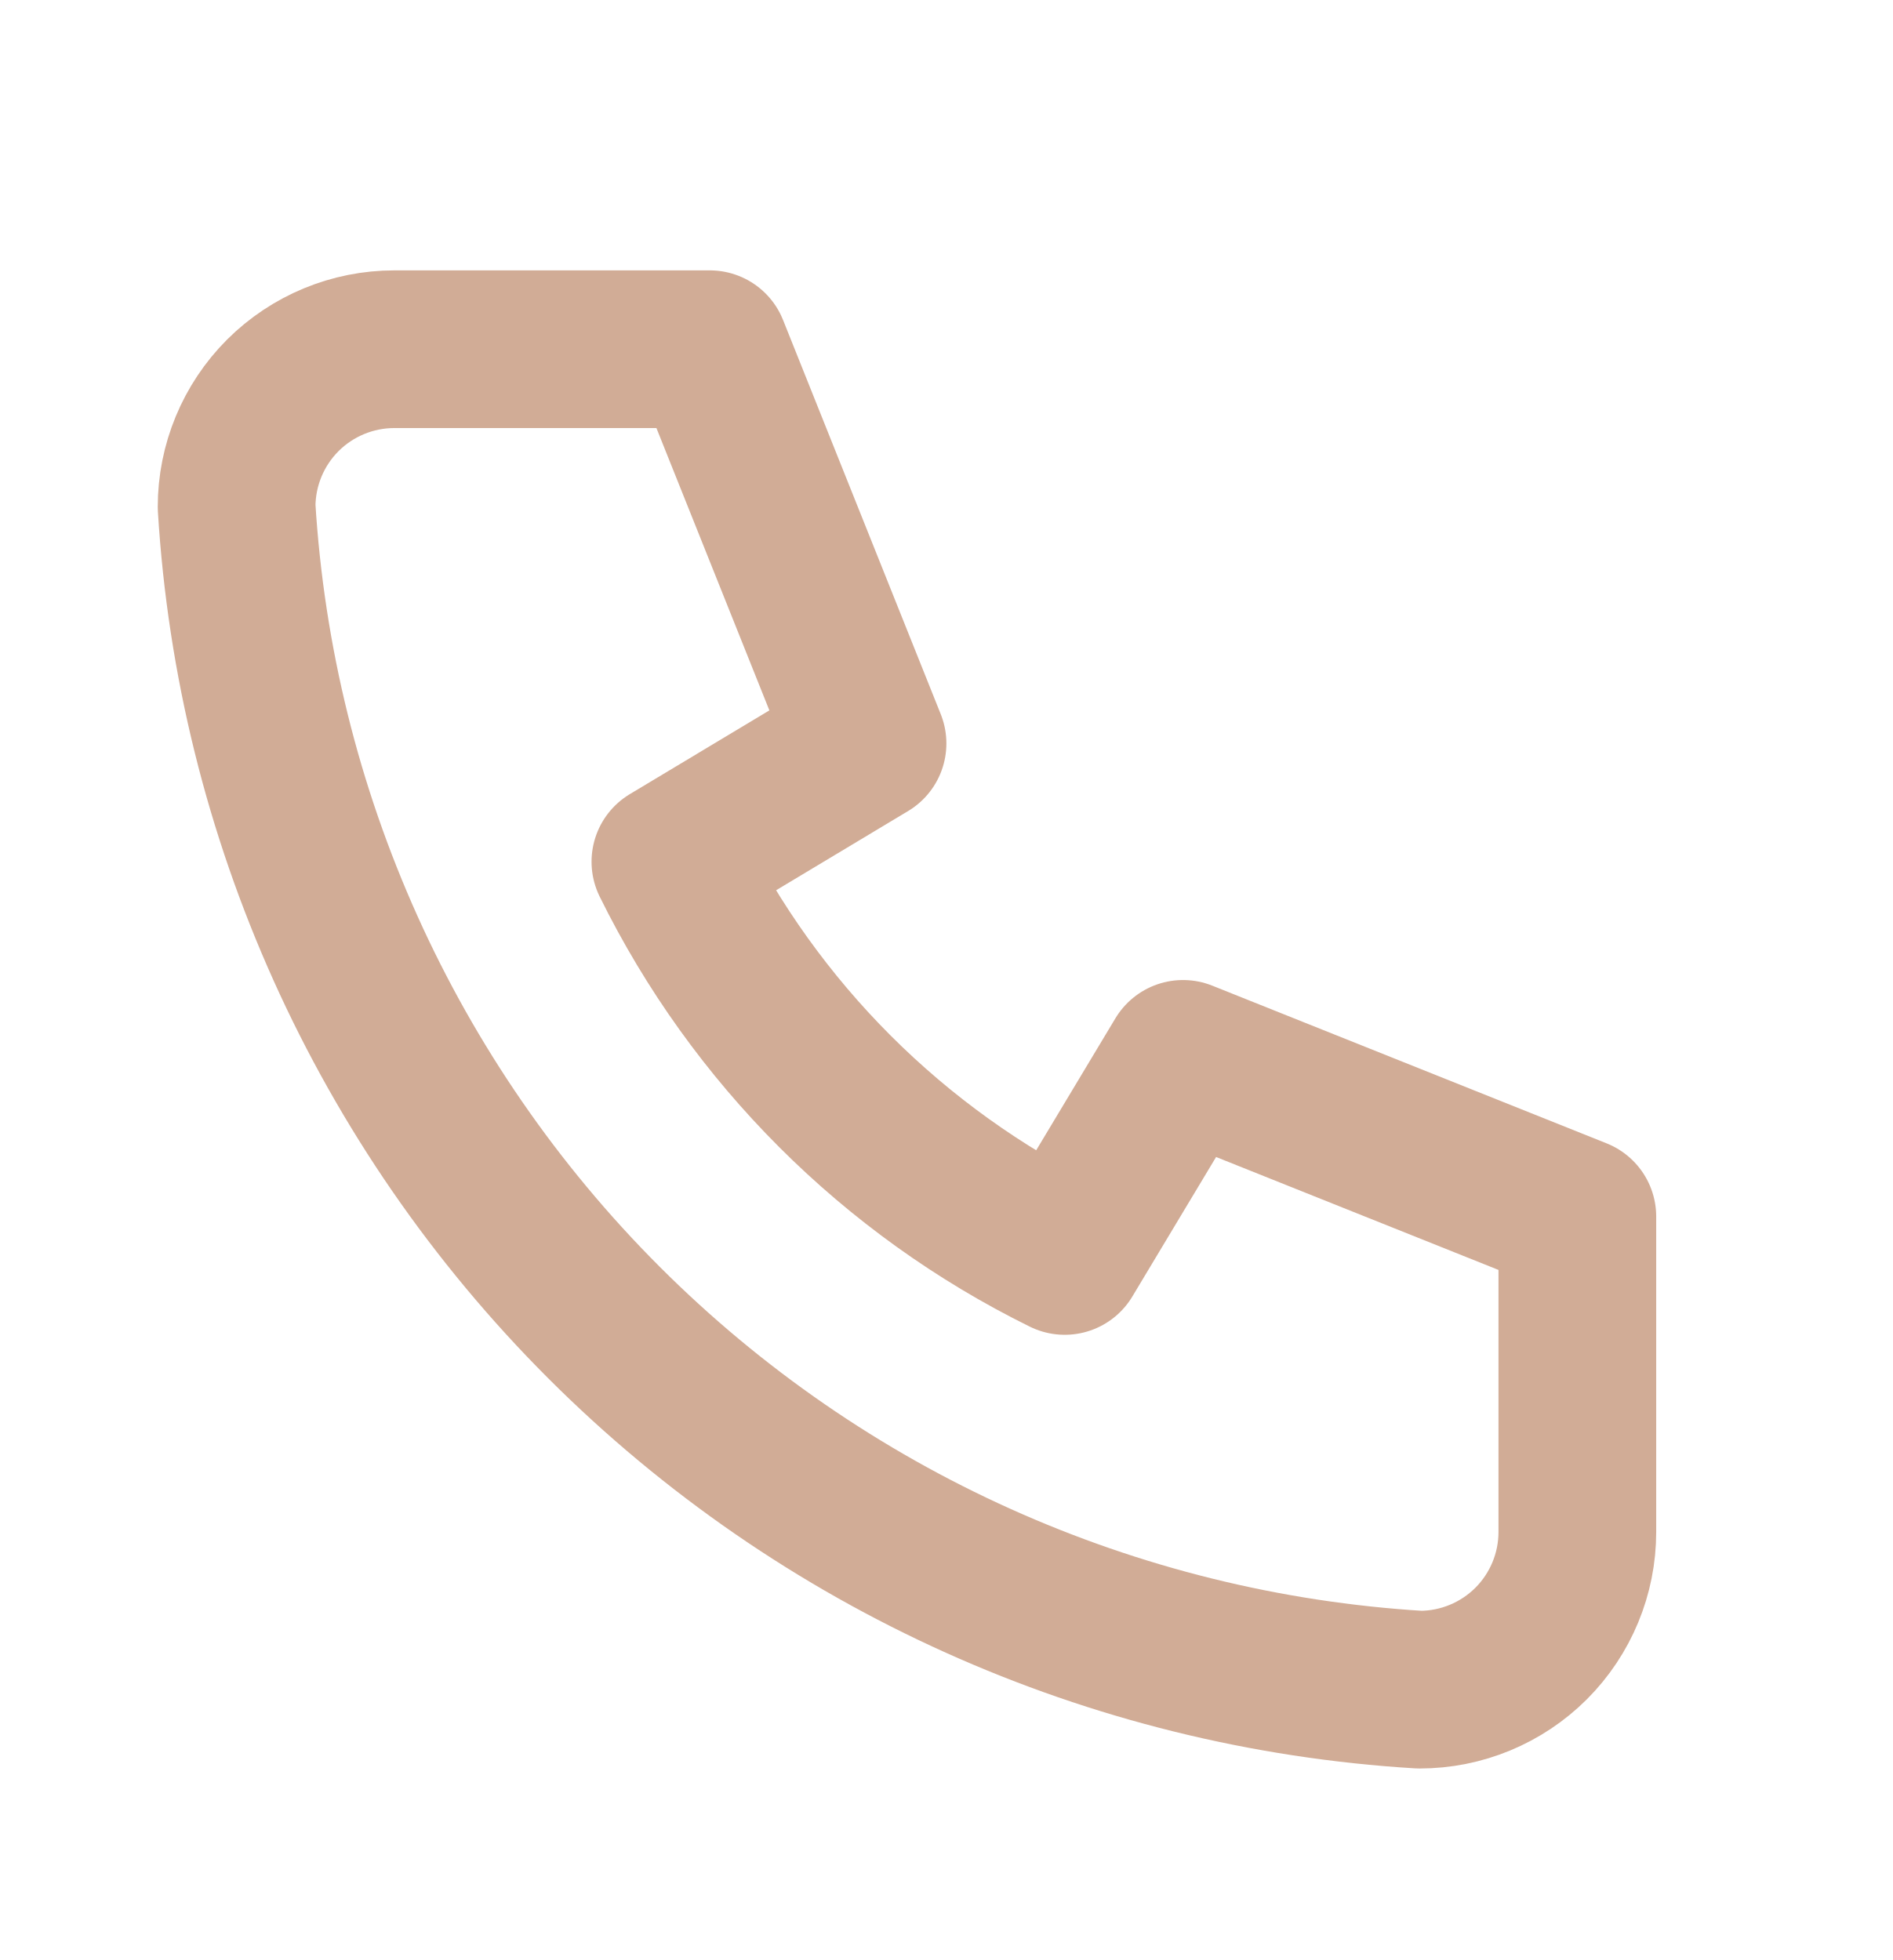
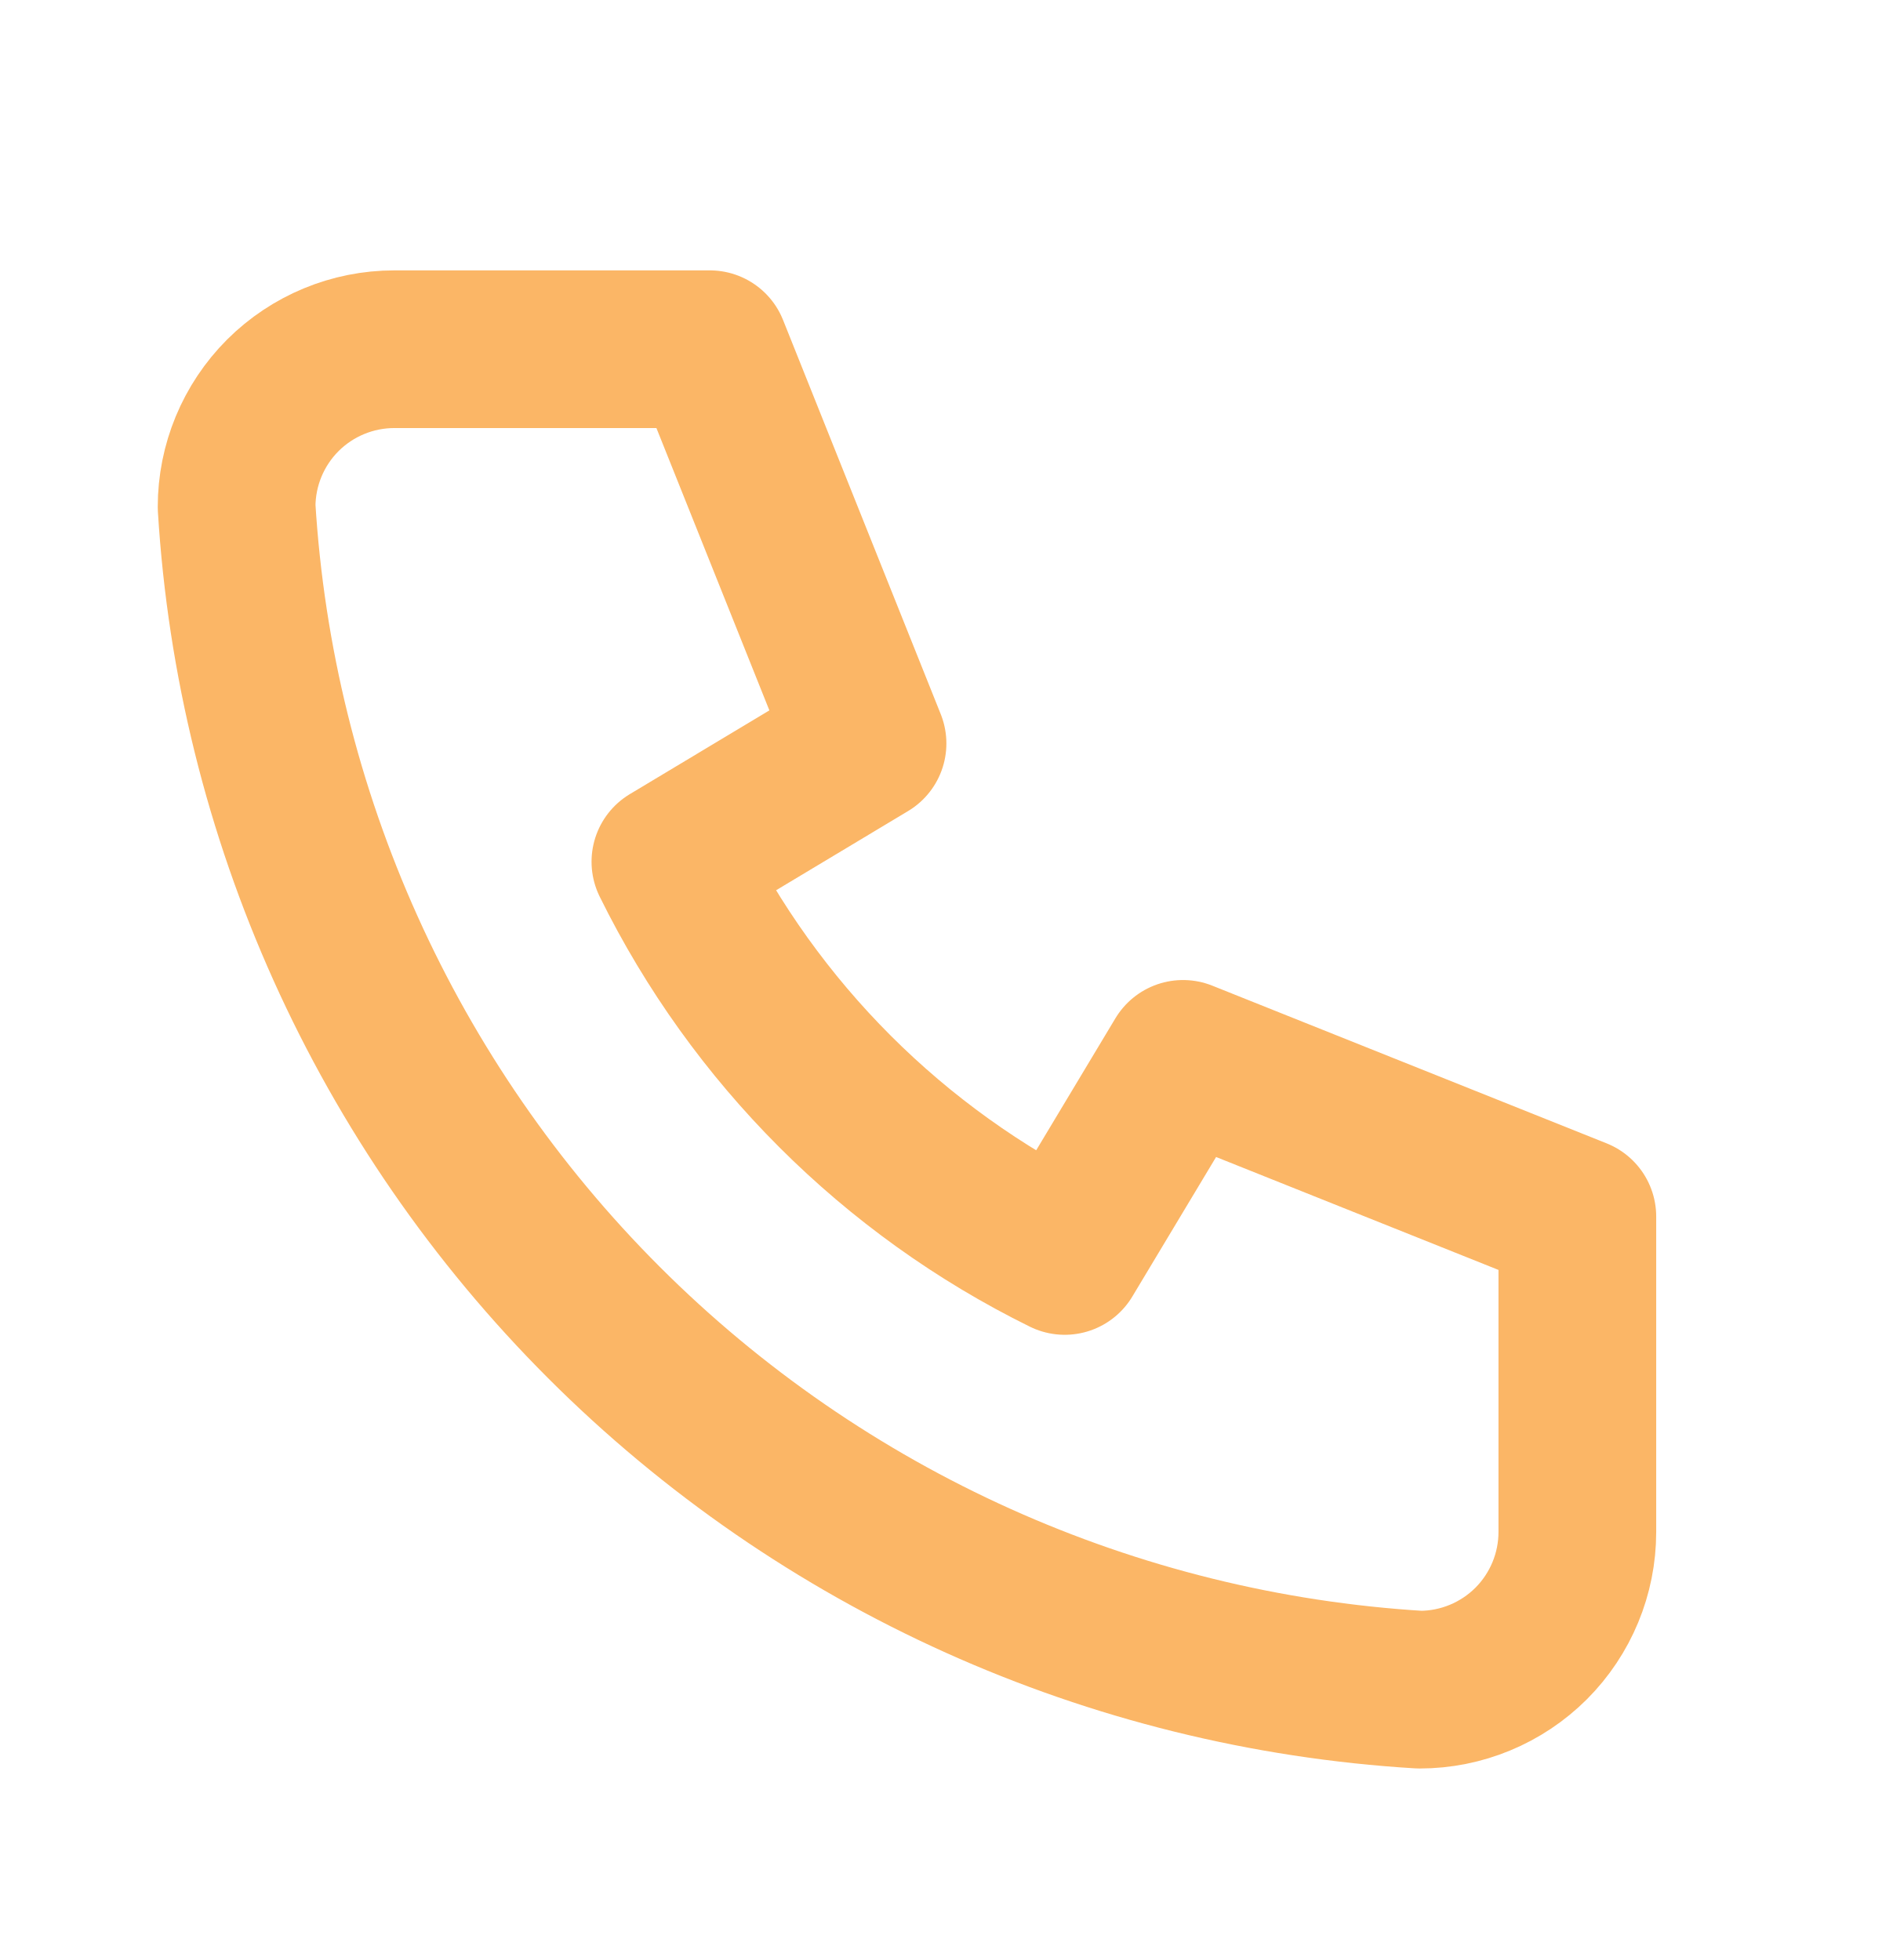
<svg xmlns="http://www.w3.org/2000/svg" width="28" height="29" viewBox="0 0 28 29" fill="none">
-   <path d="M5.833 5.167H10.5L12.833 11L9.917 12.75C11.166 15.284 13.216 17.334 15.75 18.583L17.5 15.667L23.333 18V22.667C23.333 23.286 23.087 23.879 22.65 24.317C22.212 24.754 21.619 25 21 25C16.449 24.724 12.157 22.791 8.933 19.567C5.709 16.343 3.777 12.051 3.5 7.5C3.5 6.881 3.746 6.288 4.183 5.85C4.621 5.413 5.214 5.167 5.833 5.167Z" stroke="#D1AC96" stroke-width="2.333" stroke-linecap="round" stroke-linejoin="round" />
+   <path d="M5.833 5.167H10.5L12.833 11L9.917 12.75C11.166 15.284 13.216 17.334 15.75 18.583L17.5 15.667L23.333 18V22.667C23.333 23.286 23.087 23.879 22.65 24.317C22.212 24.754 21.619 25 21 25C16.449 24.724 12.157 22.791 8.933 19.567C5.709 16.343 3.777 12.051 3.5 7.5C3.5 6.881 3.746 6.288 4.183 5.85C4.621 5.413 5.214 5.167 5.833 5.167Z" stroke="#fbb666" stroke-width="2.333" stroke-linecap="round" stroke-linejoin="round" />
</svg>
